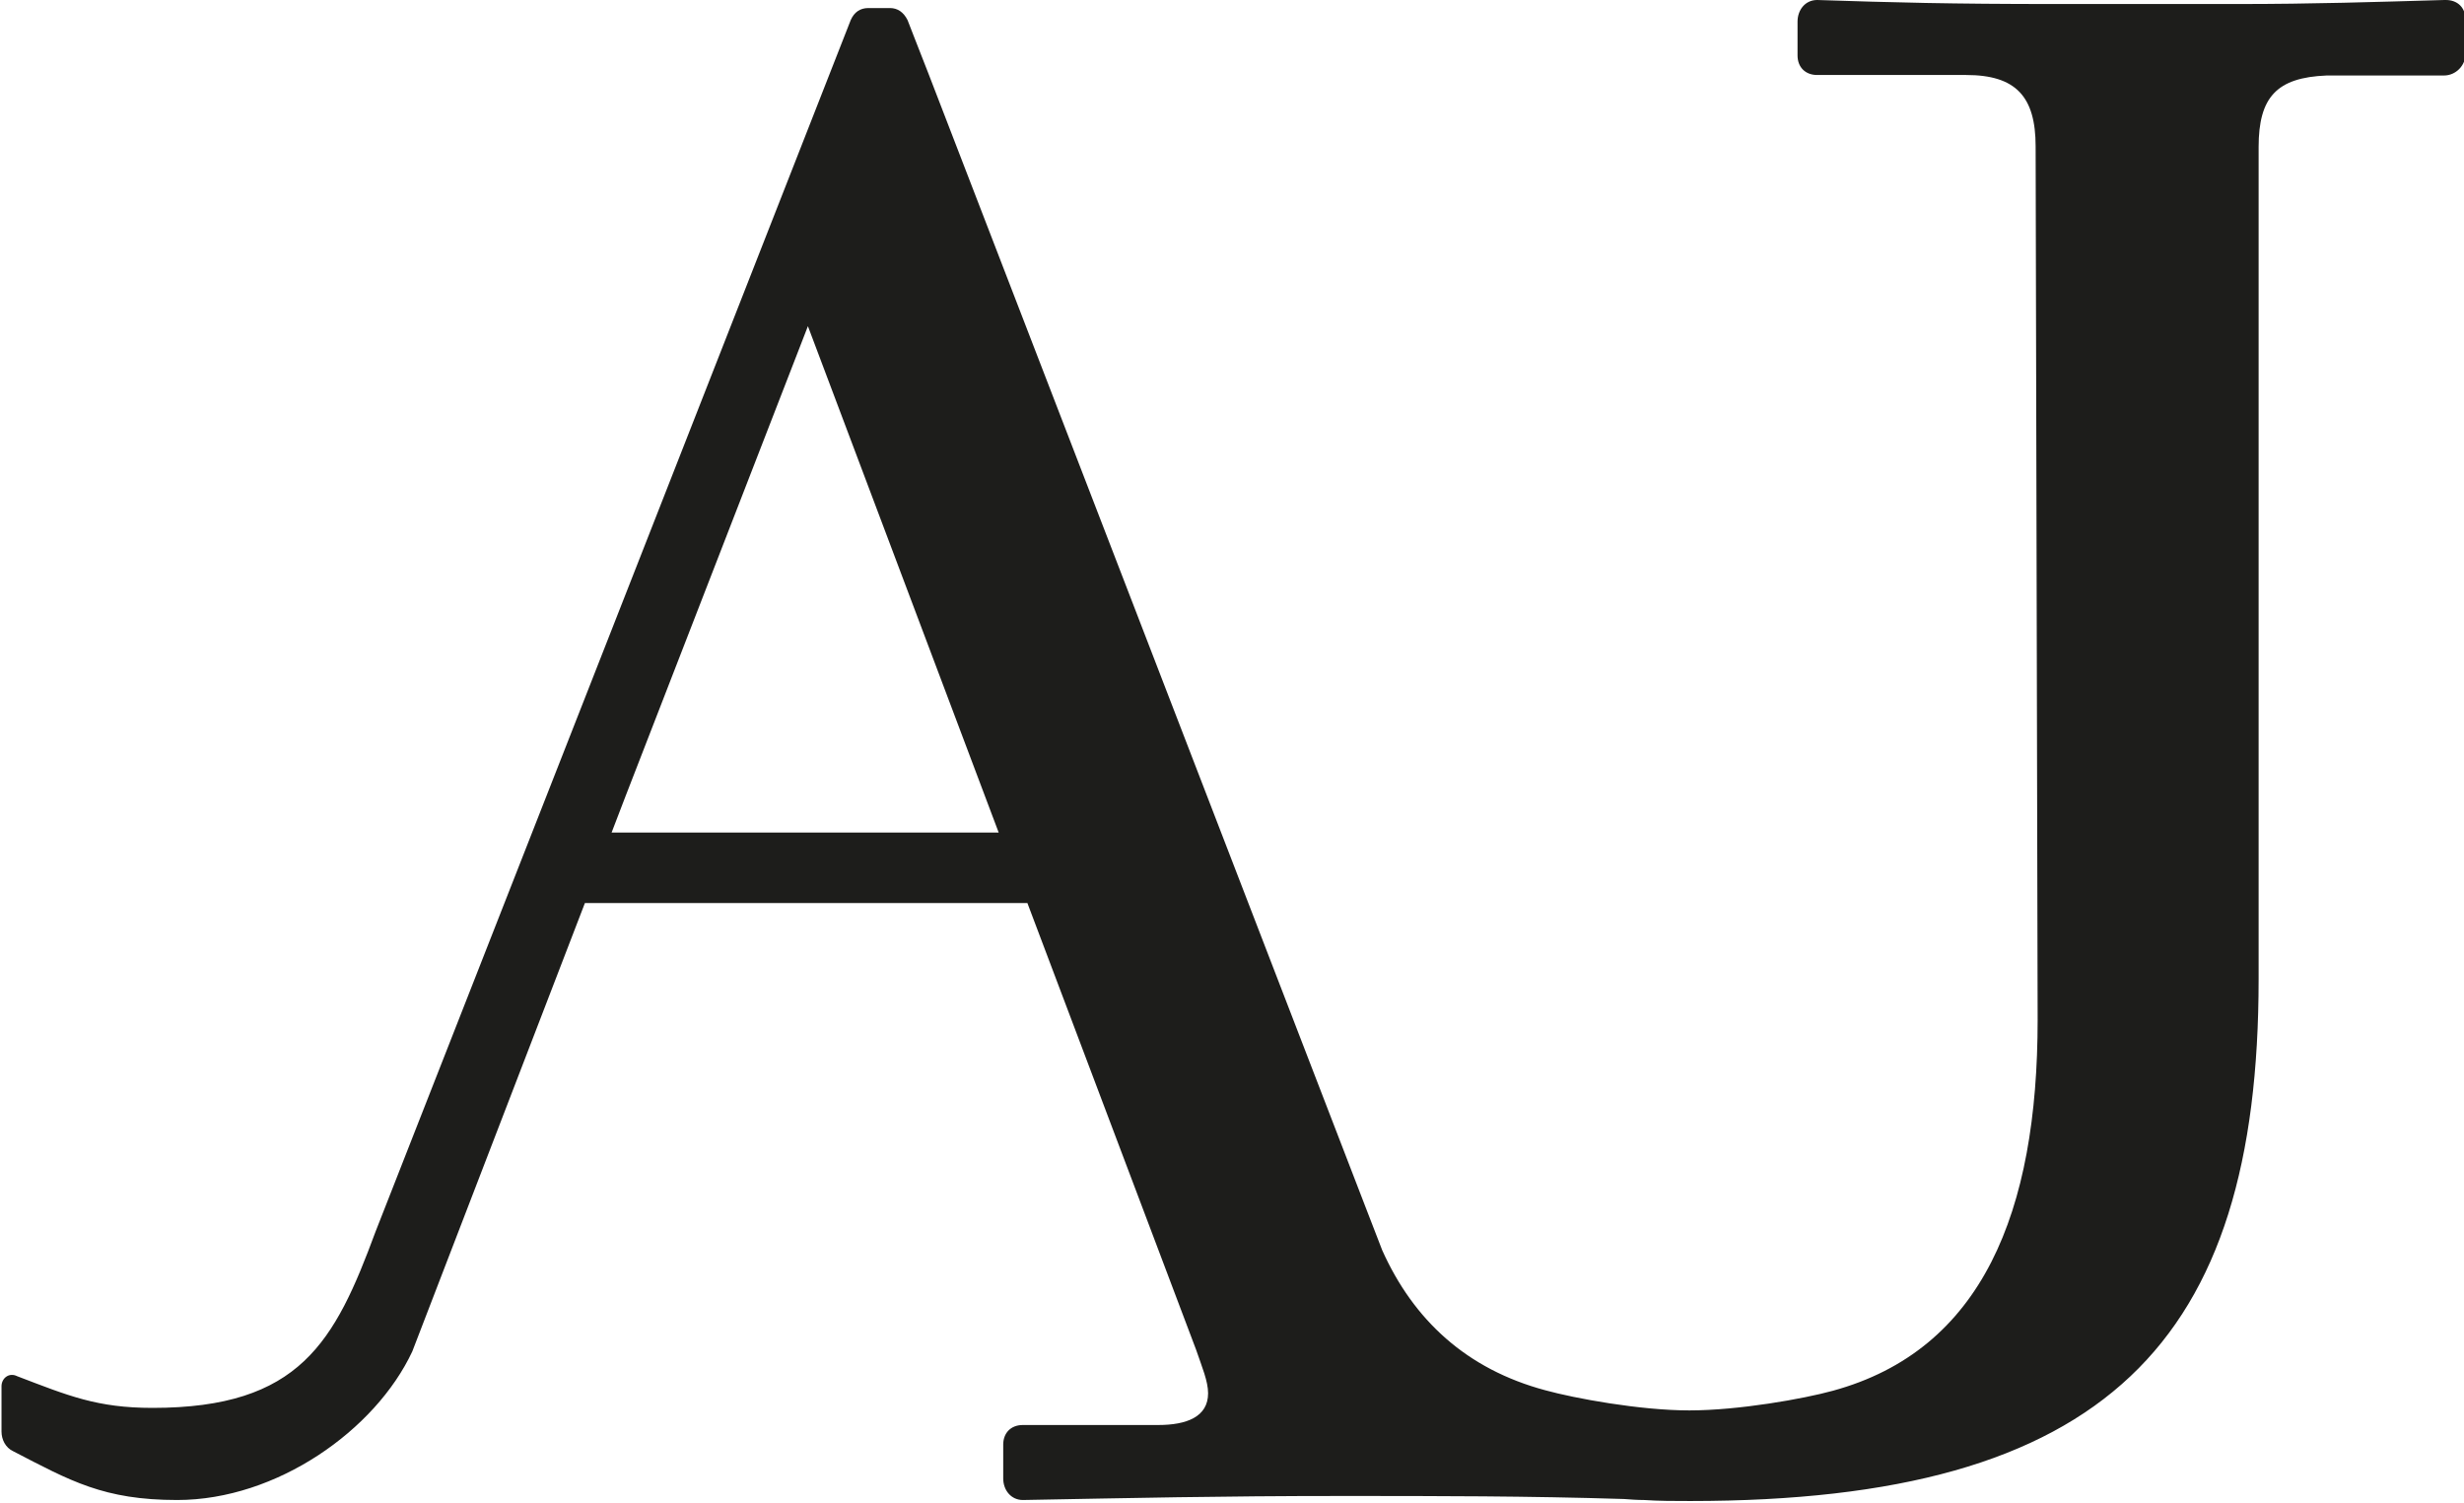
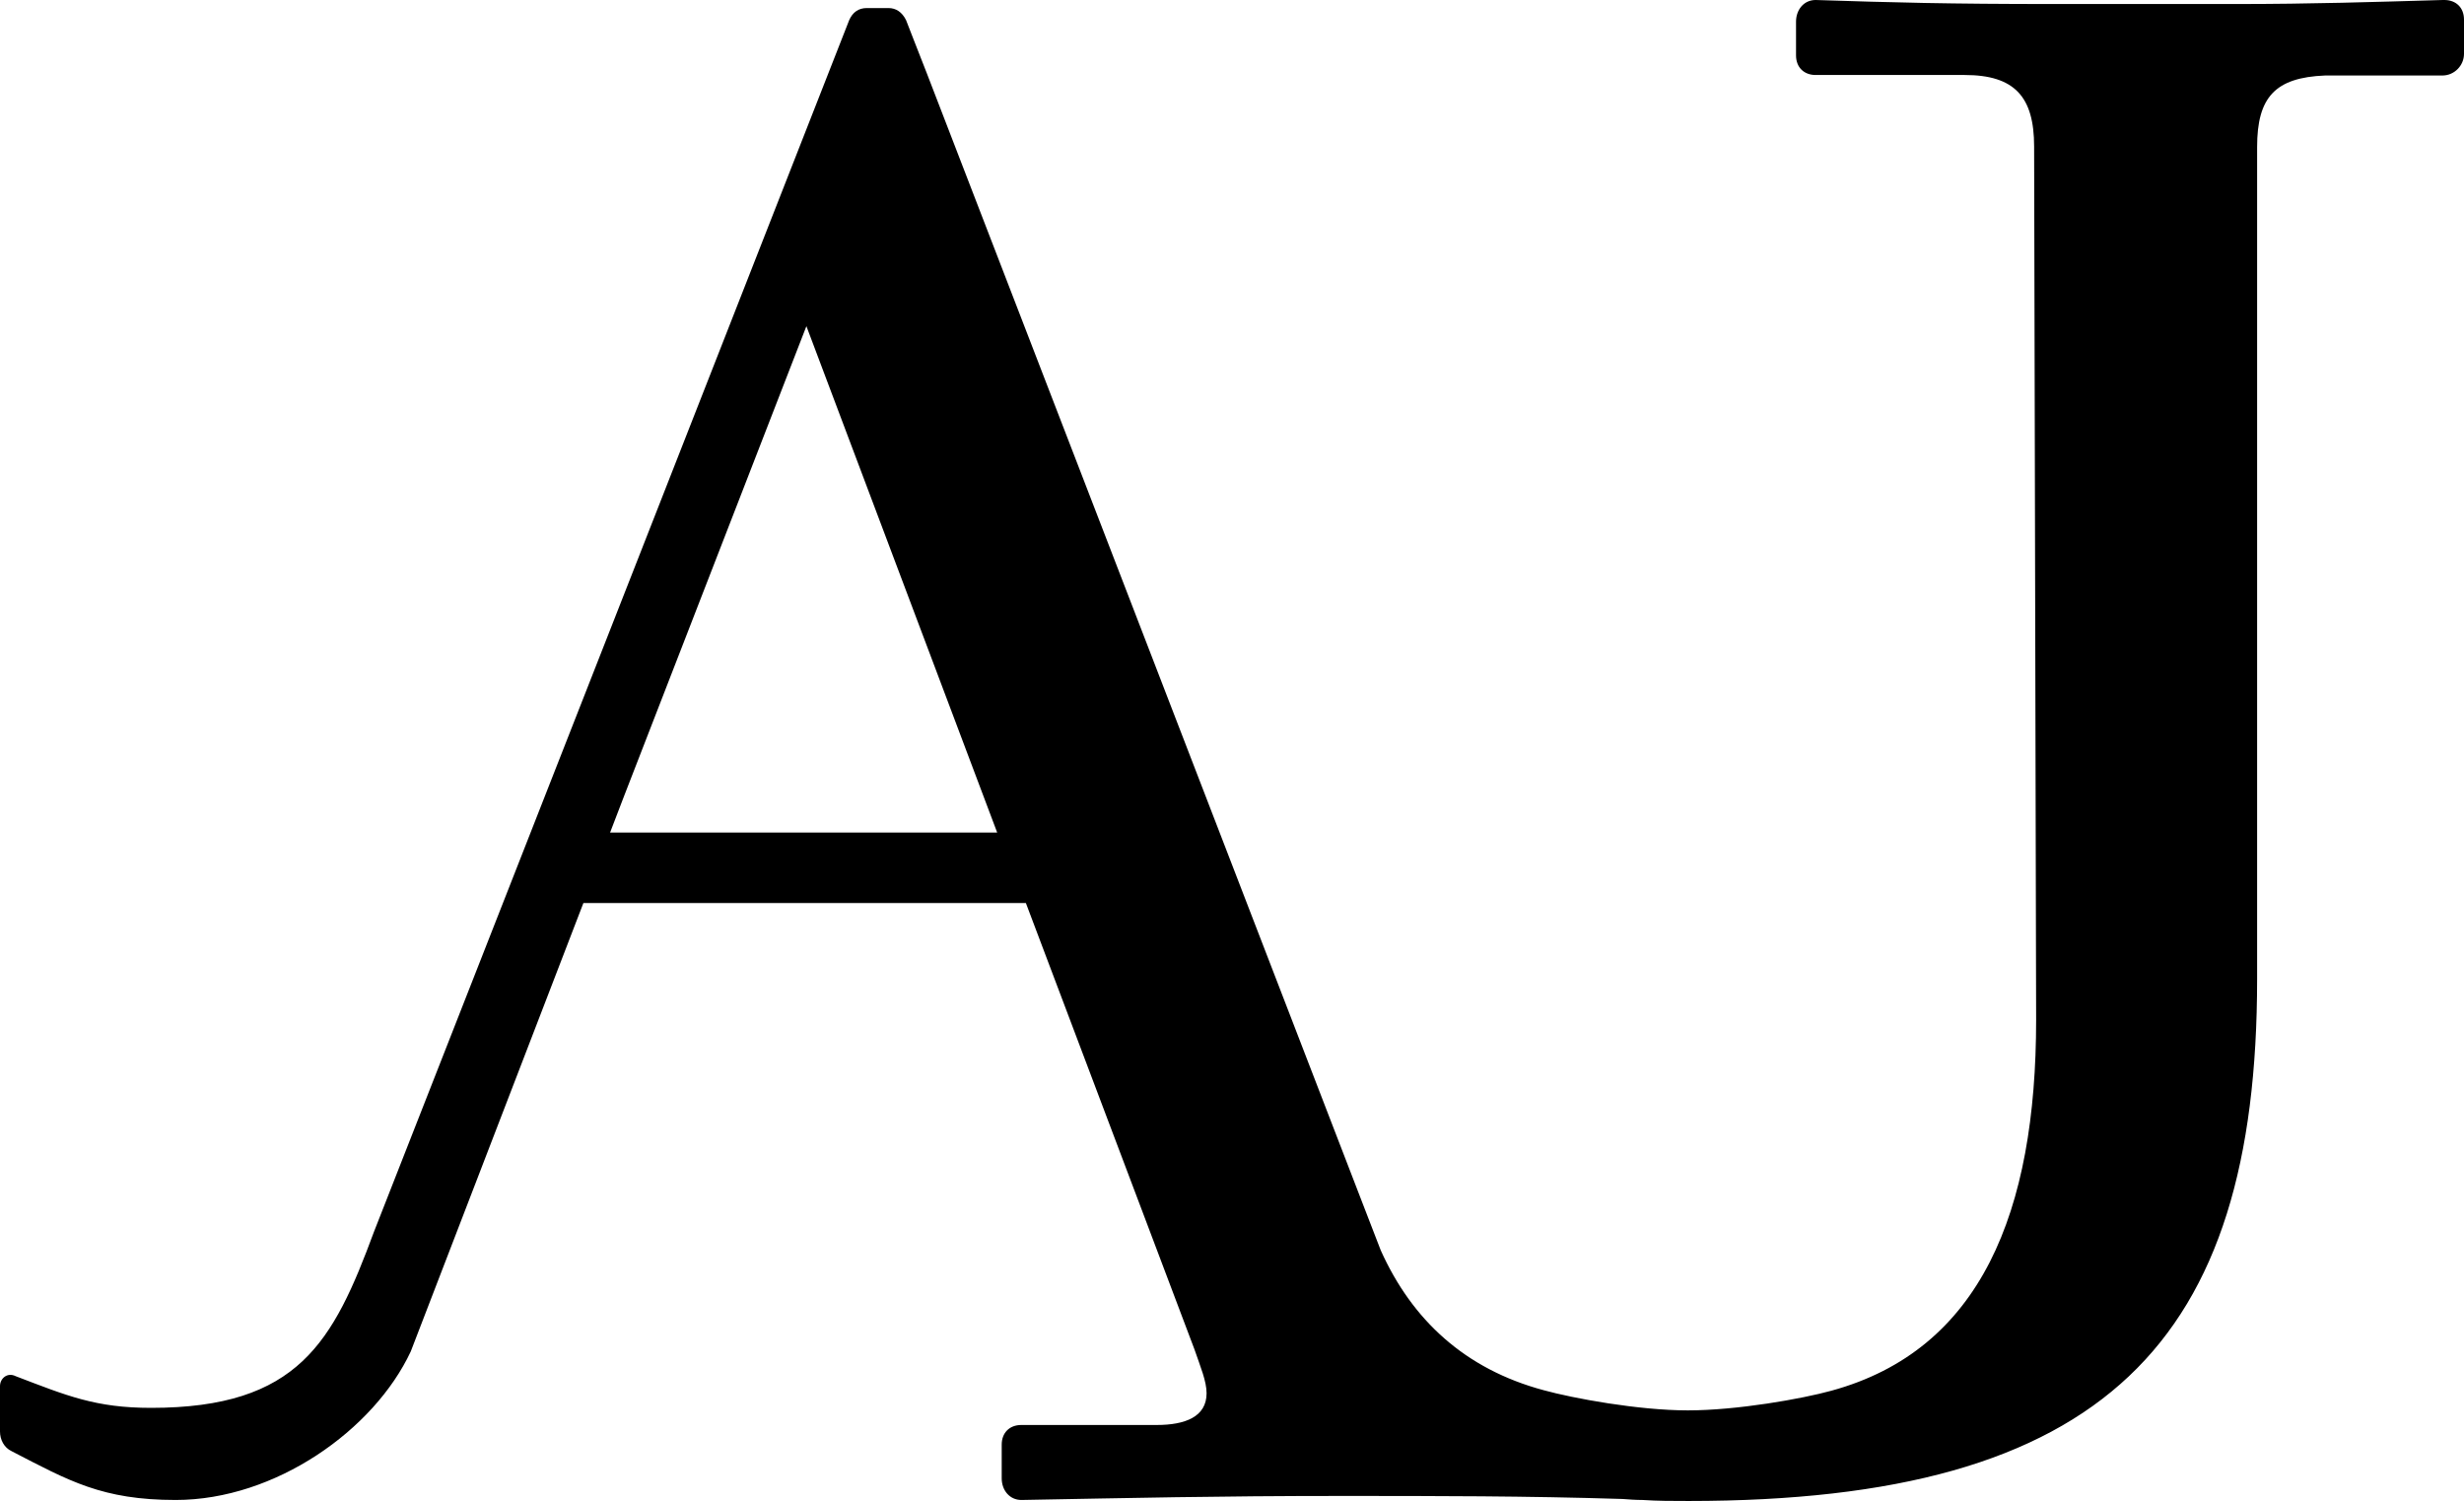
- <svg xmlns="http://www.w3.org/2000/svg" id="Laag_1" data-name="Laag 1" viewBox="0 0 48.95 29.85">
-   <defs>
-     <style>
-       .cls-1 {
-         fill: #1d1d1b;
-       }
-     </style>
-   </defs>
+ <svg xmlns="http://www.w3.org/2000/svg" id="Laag_1" data-name="Laag 1" viewBox="0 0 48.95 29.82">
  <g id="Laag_2" data-name="Laag 2">
-     <path class="cls-1" d="M48.56,0c-1.38.04-2.6.08-4.11.08h-3.62c-2.09,0-3.2-.03-4.73-.08-.24,0-.39.2-.39.43v.67c0,.24.16.39.39.39h2.96c.99,0,1.38.43,1.38,1.42l.04,17.35c0,3.82-1.1,6.56-4.07,7.37-.58.16-1.87.39-2.85.39s-2.28-.24-2.86-.4c-1.57-.42-2.62-1.4-3.24-2.78l-.34-.88-4.85-12.58-3.83-9.93-.27-.69-.14-.36c-.08-.16-.2-.24-.35-.24h-.43c-.16,0-.28.08-.35.24l-4.45,11.35-4.99,12.72c-.81,2.19-1.5,3.5-4.43,3.5-1.1,0-1.67-.24-2.69-.63-.16-.08-.31.04-.31.2v.9c0,.16.08.32.23.39,1.14.59,1.8.97,3.26.97,1.98,0,3.94-1.39,4.67-2.95l3.43-8.91h8.79l3.35,8.87c.12.35.24.63.24.87,0,.47-.43.63-.99.63h-2.69c-.24,0-.39.16-.39.39v.67c0,.24.16.43.39.43,2.21-.04,3.87-.08,6.35-.08,1.92,0,3.67,0,5.59.06.13.01.27.02.4.02.3.02.6.02.92.02,8.26,0,11.29-3.15,11.29-10.37V2.92c0-.99.36-1.38,1.35-1.42h2.33c.24,0,.43-.2.43-.43V.39c0-.24-.16-.39-.39-.39ZM12.43,16.54h-.28l.28-.73,3.62-9.33,3.79,10.06h-7.41Z" />
+     <path d="M48.53,0c-1.38.04-2.6.08-4.11.08h-3.62c-2.09,0-3.2-.03-4.73-.08-.24,0-.39.2-.39.43v.67c0,.24.16.39.39.39h2.96c.99,0,1.38.43,1.38,1.42l.04,17.35c0,3.82-1.1,6.56-4.07,7.37-.58.16-1.87.39-2.85.39s-2.28-.24-2.86-.4c-1.57-.42-2.62-1.4-3.24-2.78l-.34-.88-4.85-12.58-3.83-9.93-.27-.69-.14-.36c-.08-.16-.2-.24-.35-.24h-.43c-.16,0-.28.08-.35.24l-4.45,11.35-4.99,12.72c-.81,2.19-1.5,3.5-4.43,3.5-1.1,0-1.67-.24-2.69-.63-.16-.08-.31.04-.31.2v.9c0,.16.08.32.23.39,1.14.59,1.8.97,3.26.97,1.98,0,3.94-1.39,4.67-2.95l3.43-8.91h8.79l3.35,8.87c.12.35.24.63.24.87,0,.47-.43.63-.99.63h-2.69c-.24,0-.39.16-.39.39v.67c0,.24.16.43.39.43,2.21-.04,3.87-.08,6.35-.08,1.92,0,3.67,0,5.59.06.13.01.27.02.4.02.3.02.6.02.92.02,8.26,0,11.29-3.15,11.29-10.37V2.92c0-.99.36-1.38,1.35-1.42h2.33c.24,0,.43-.2.43-.43V.39c0-.24-.16-.39-.39-.39h-.03ZM12.4,16.54h-.28l.28-.73,3.62-9.33,3.79,10.06h-7.41Z" />
  </g>
</svg>
